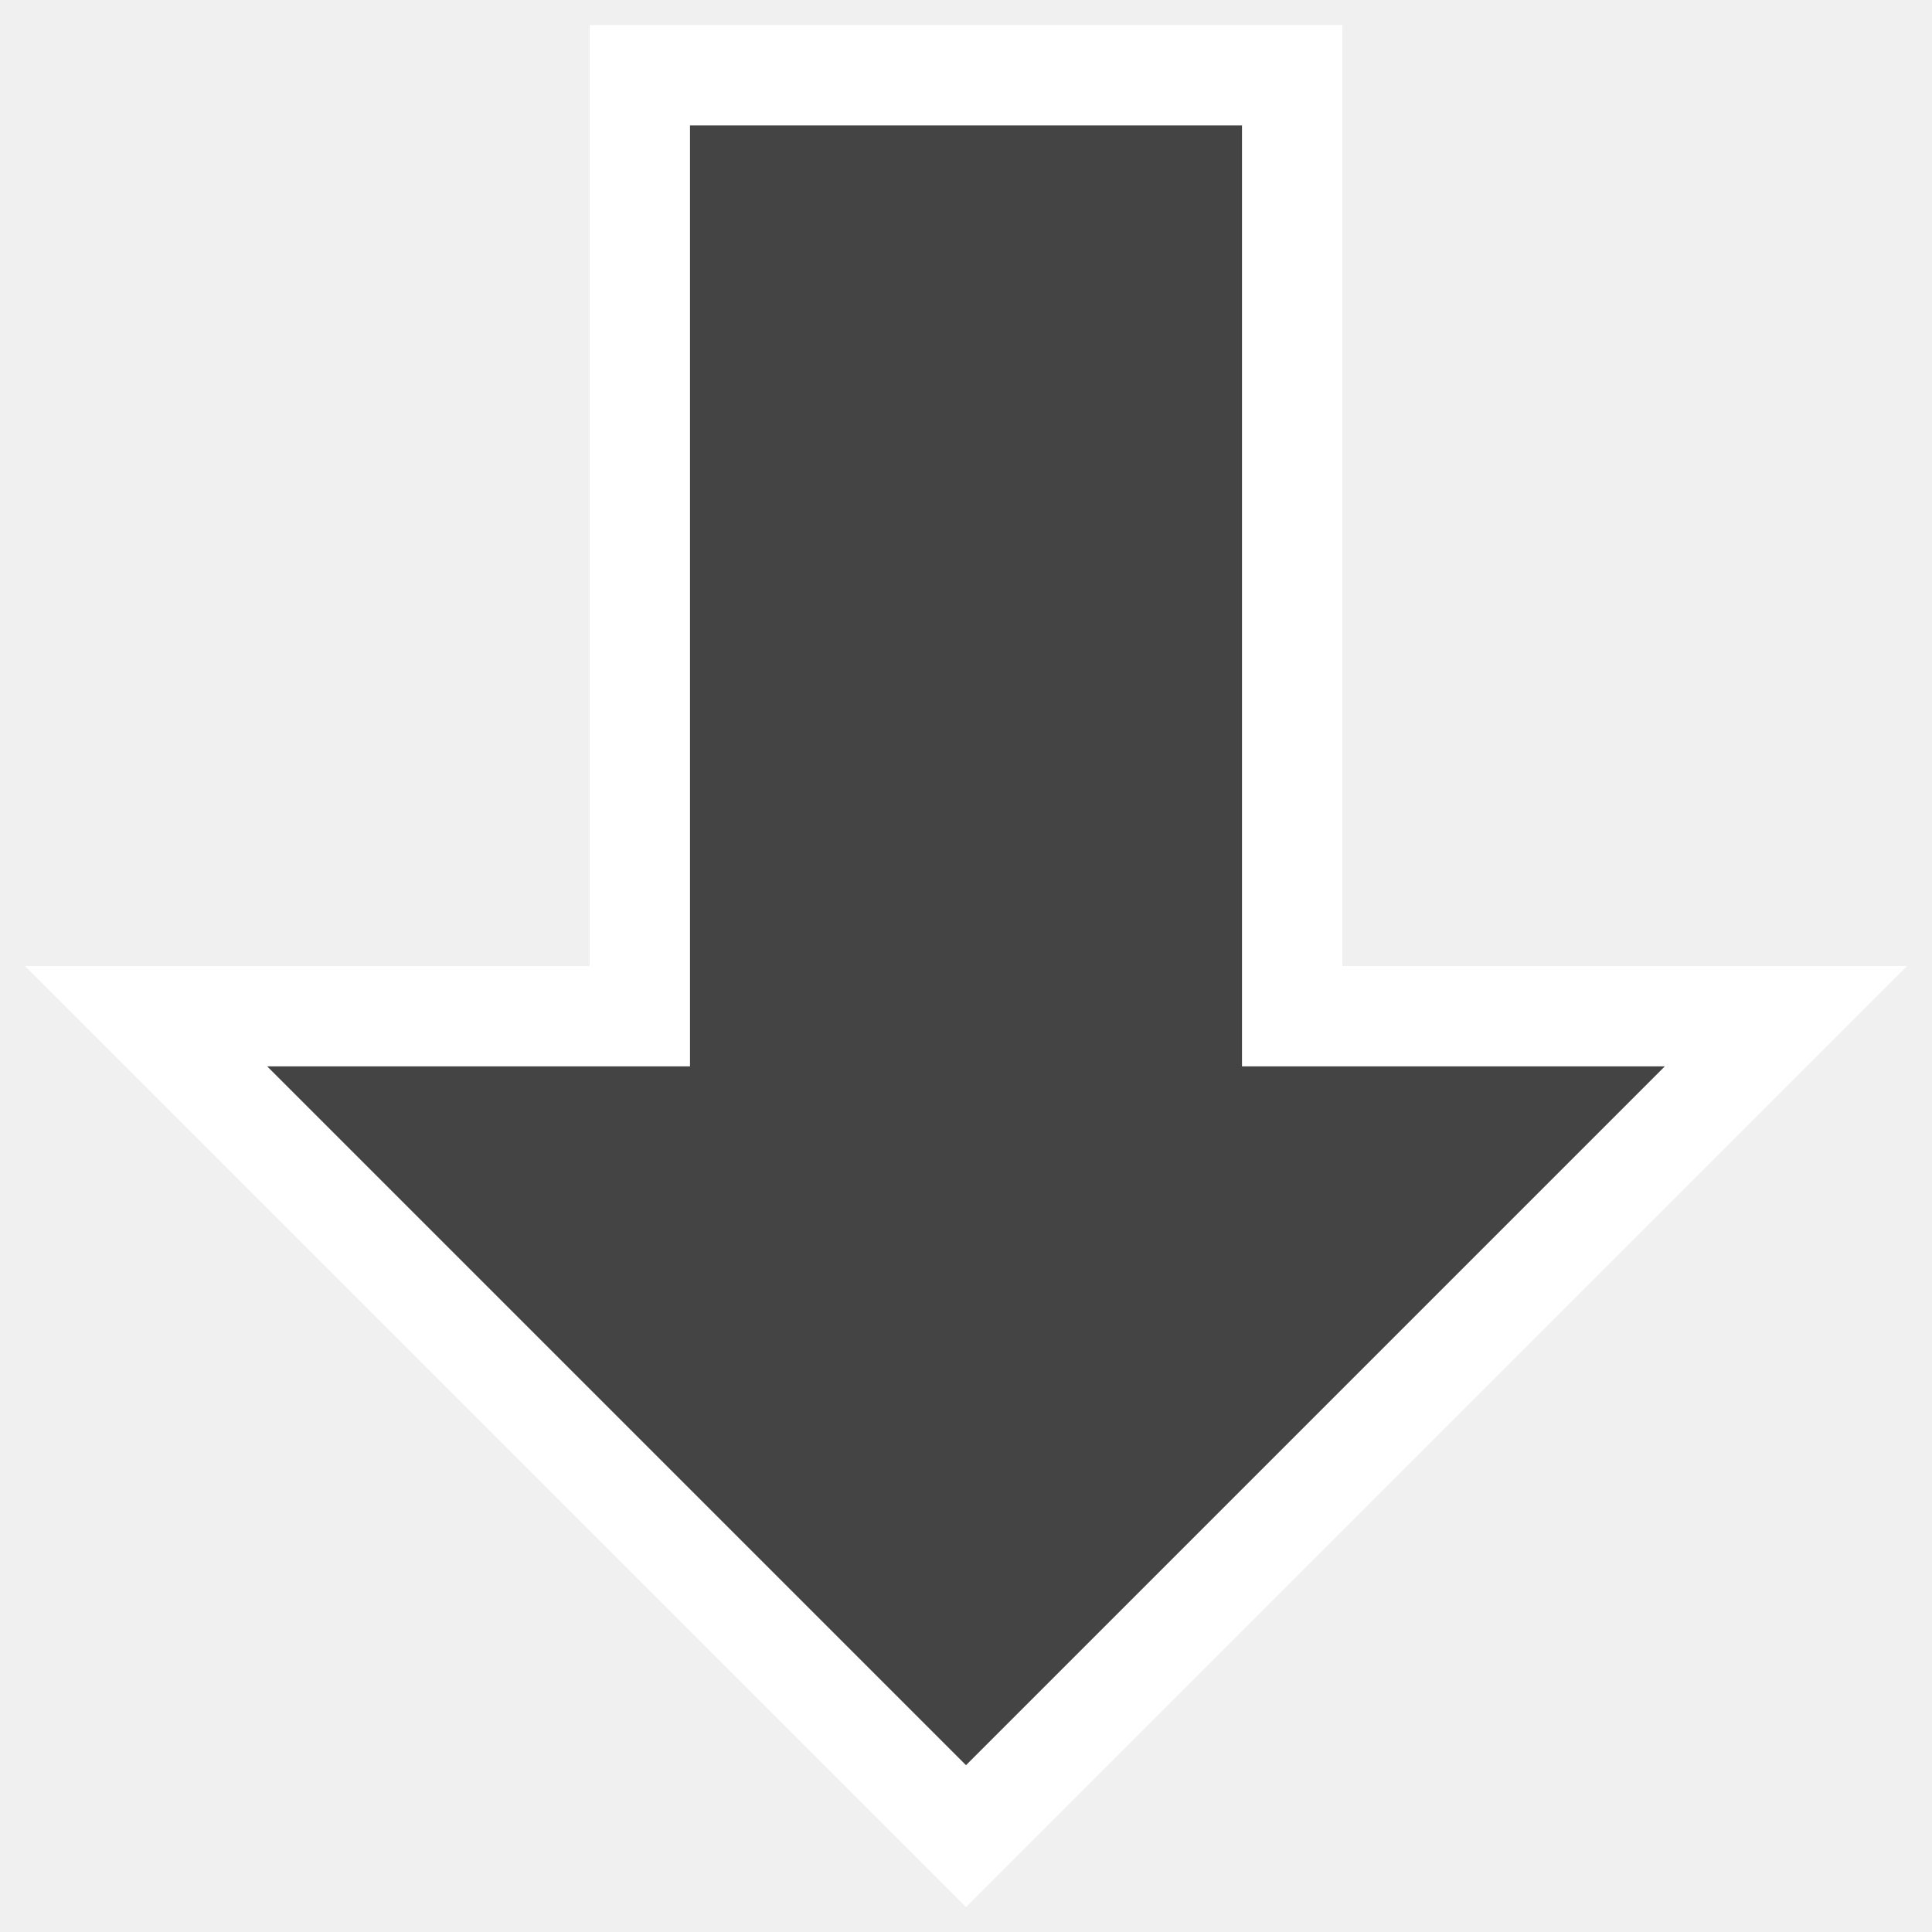
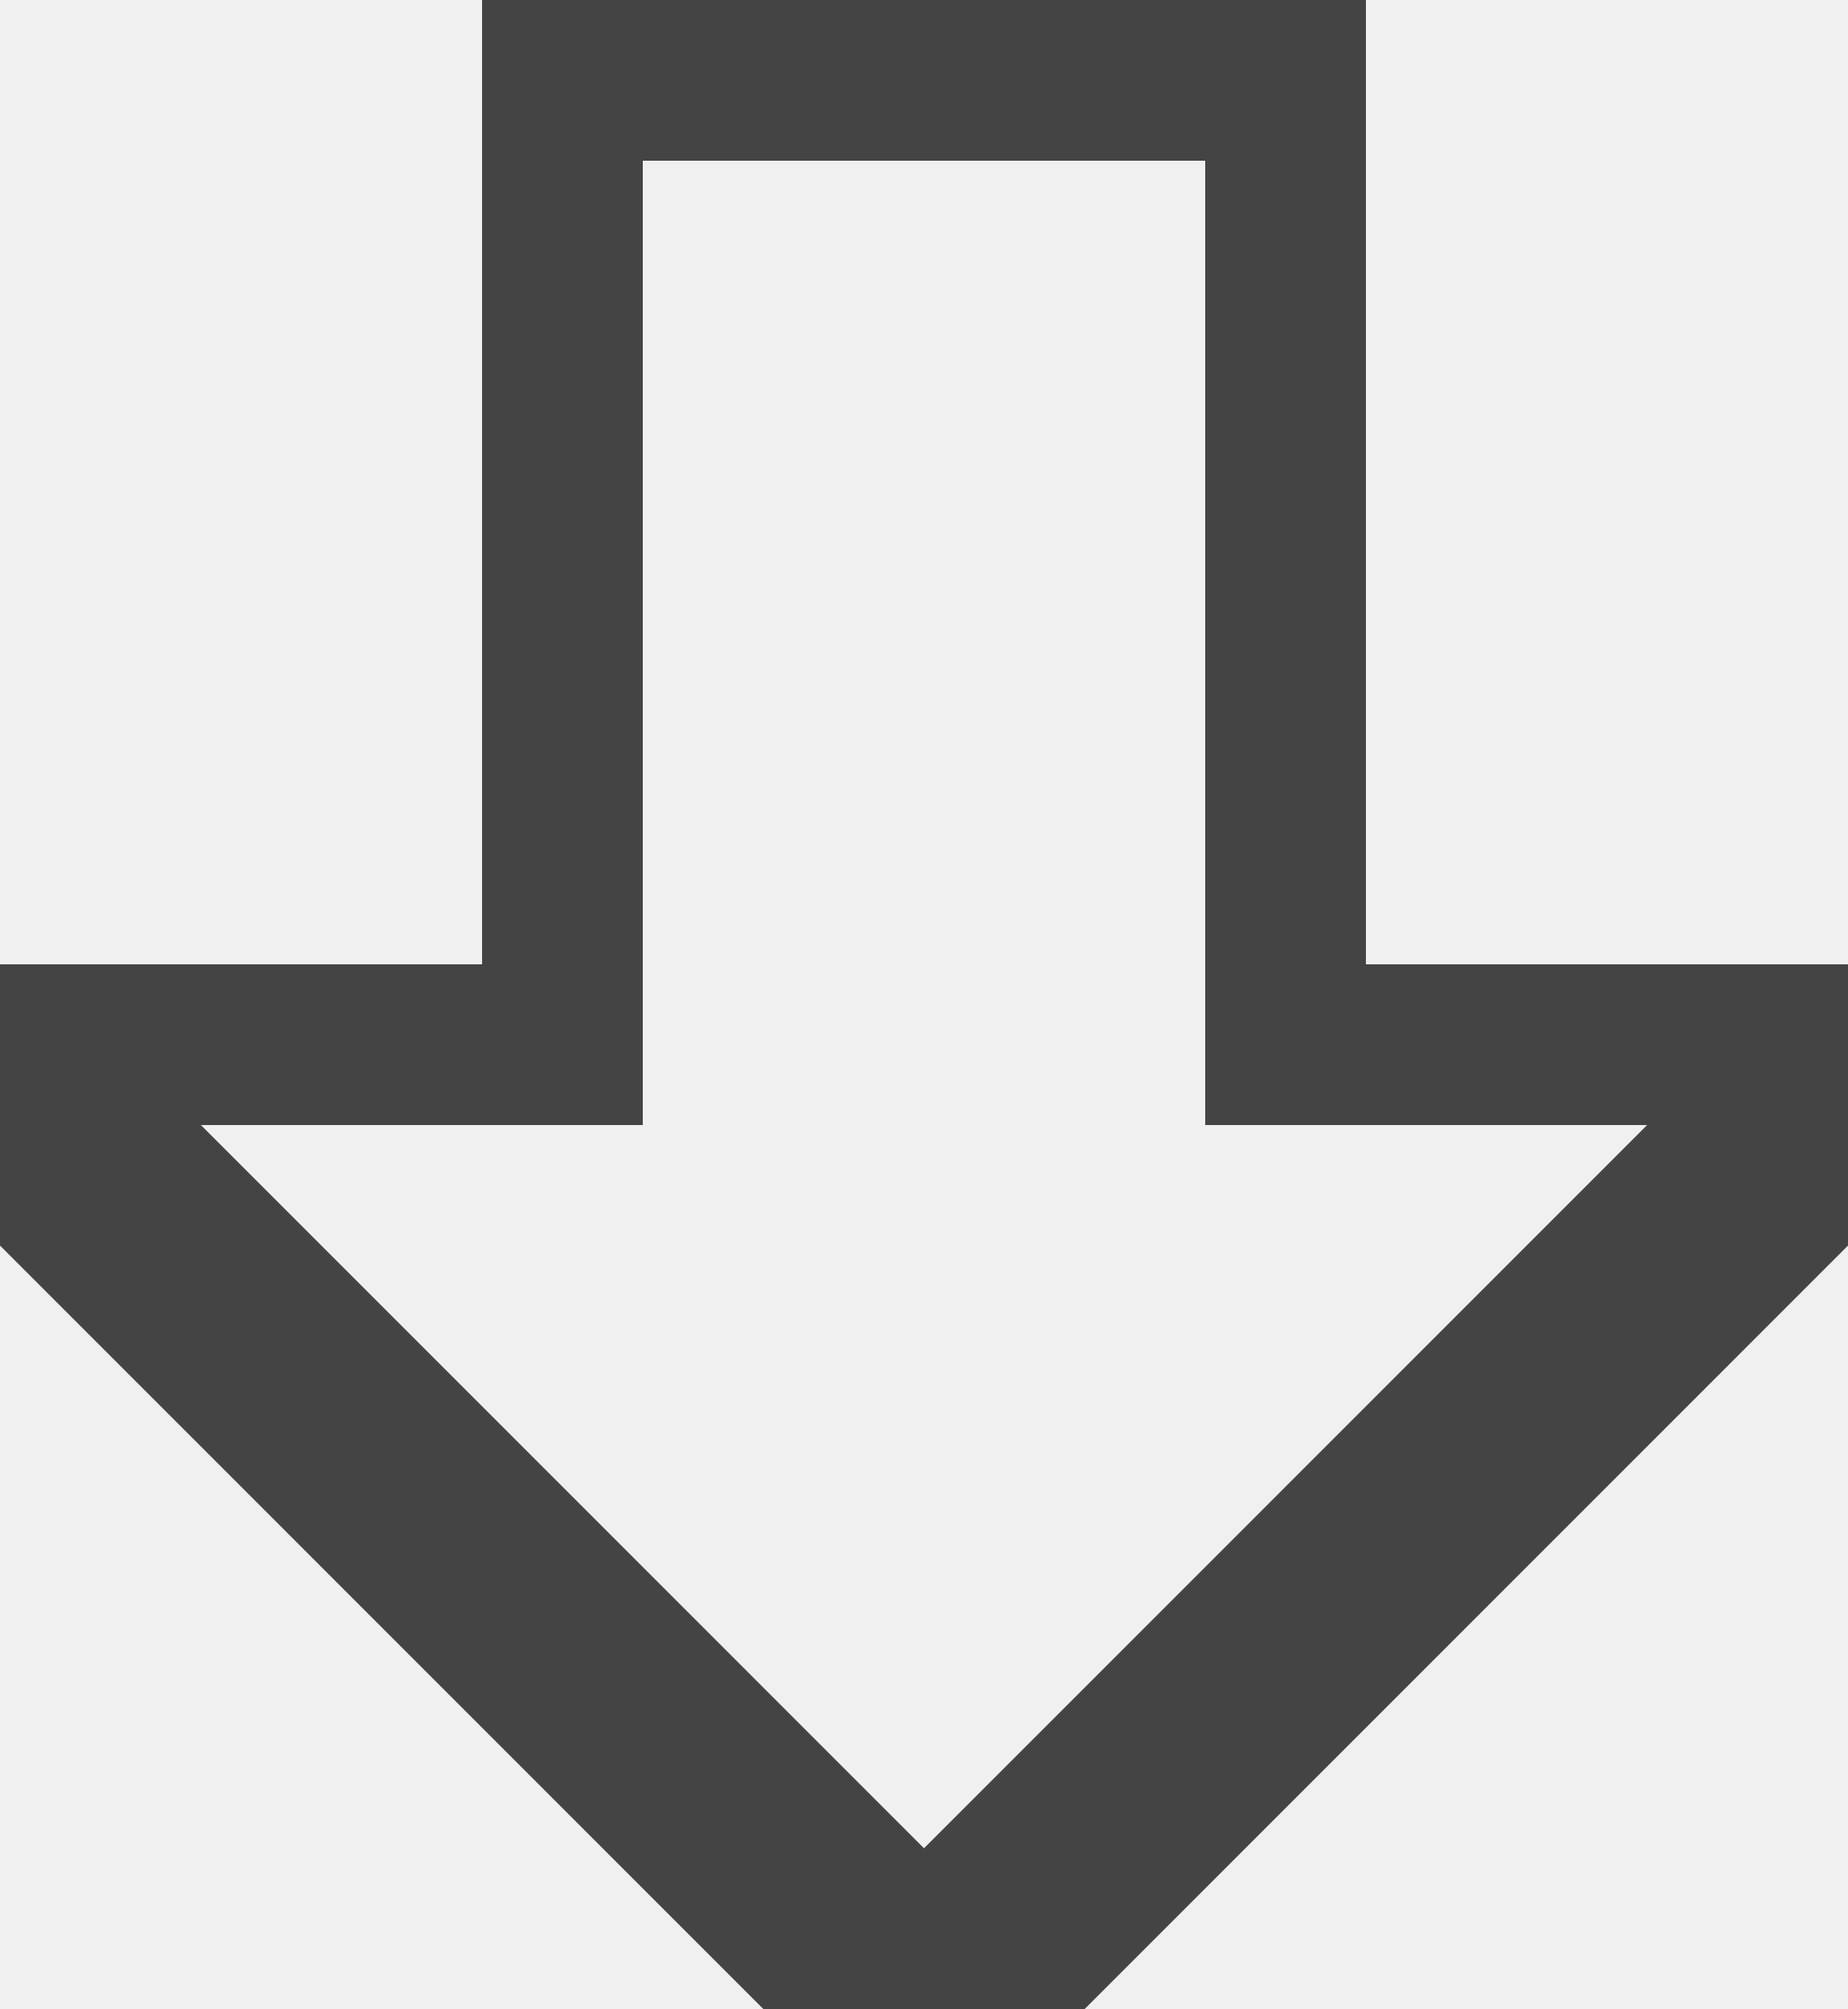
- <svg xmlns="http://www.w3.org/2000/svg" width="38.5" height="38.5" viewBox="5.75 5.75 38.5 38.5">
-   <path fill="#444444" stroke="#ffffff" stroke-width="2" stroke-linejoin="miter" d="M18.5 7.25H31.5V26H41.34L25 42.34L8.66 26H18.5Z" />
+ <svg xmlns="http://www.w3.org/2000/svg" width="23" height="25" viewBox="0 0 23 25">
+   <path fill="#444444" fill-rule="evenodd" d="M6 0H17V12H23V15.5L13.5 25H9.5L0 15.5V12H6ZM8 2H15V14H20.5L11.5 23L2.5 14H8Z" />
</svg>
